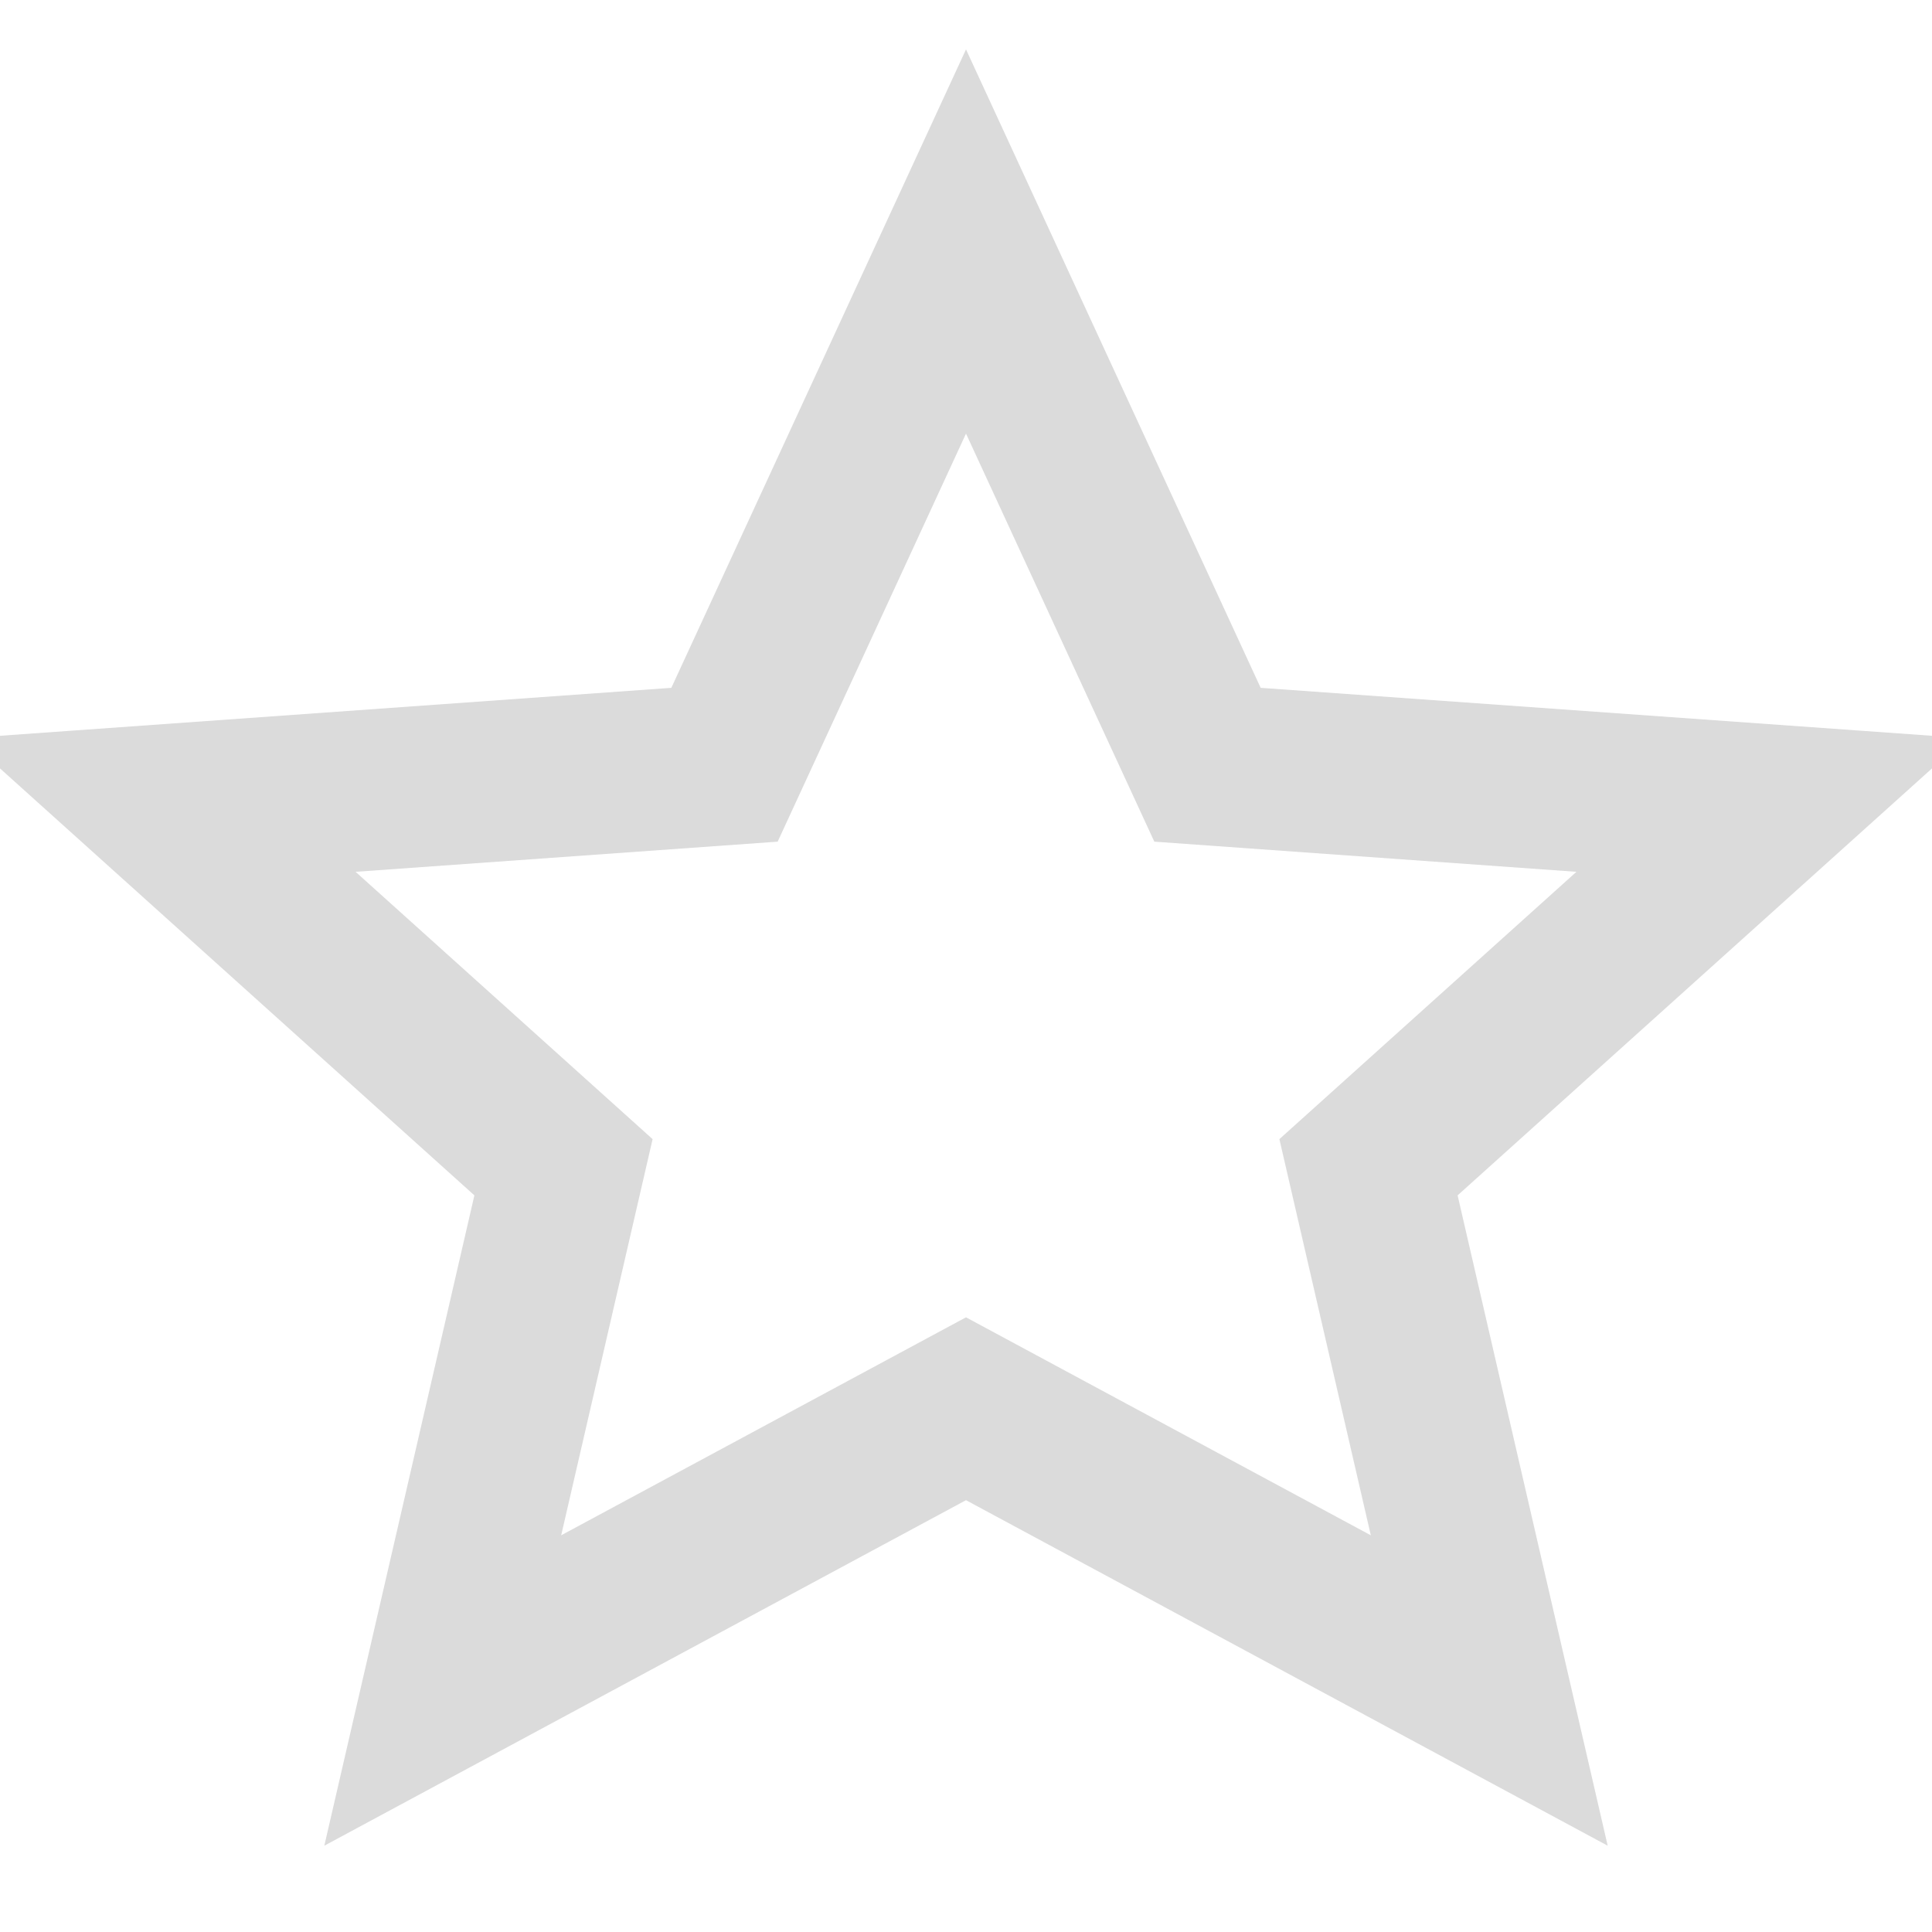
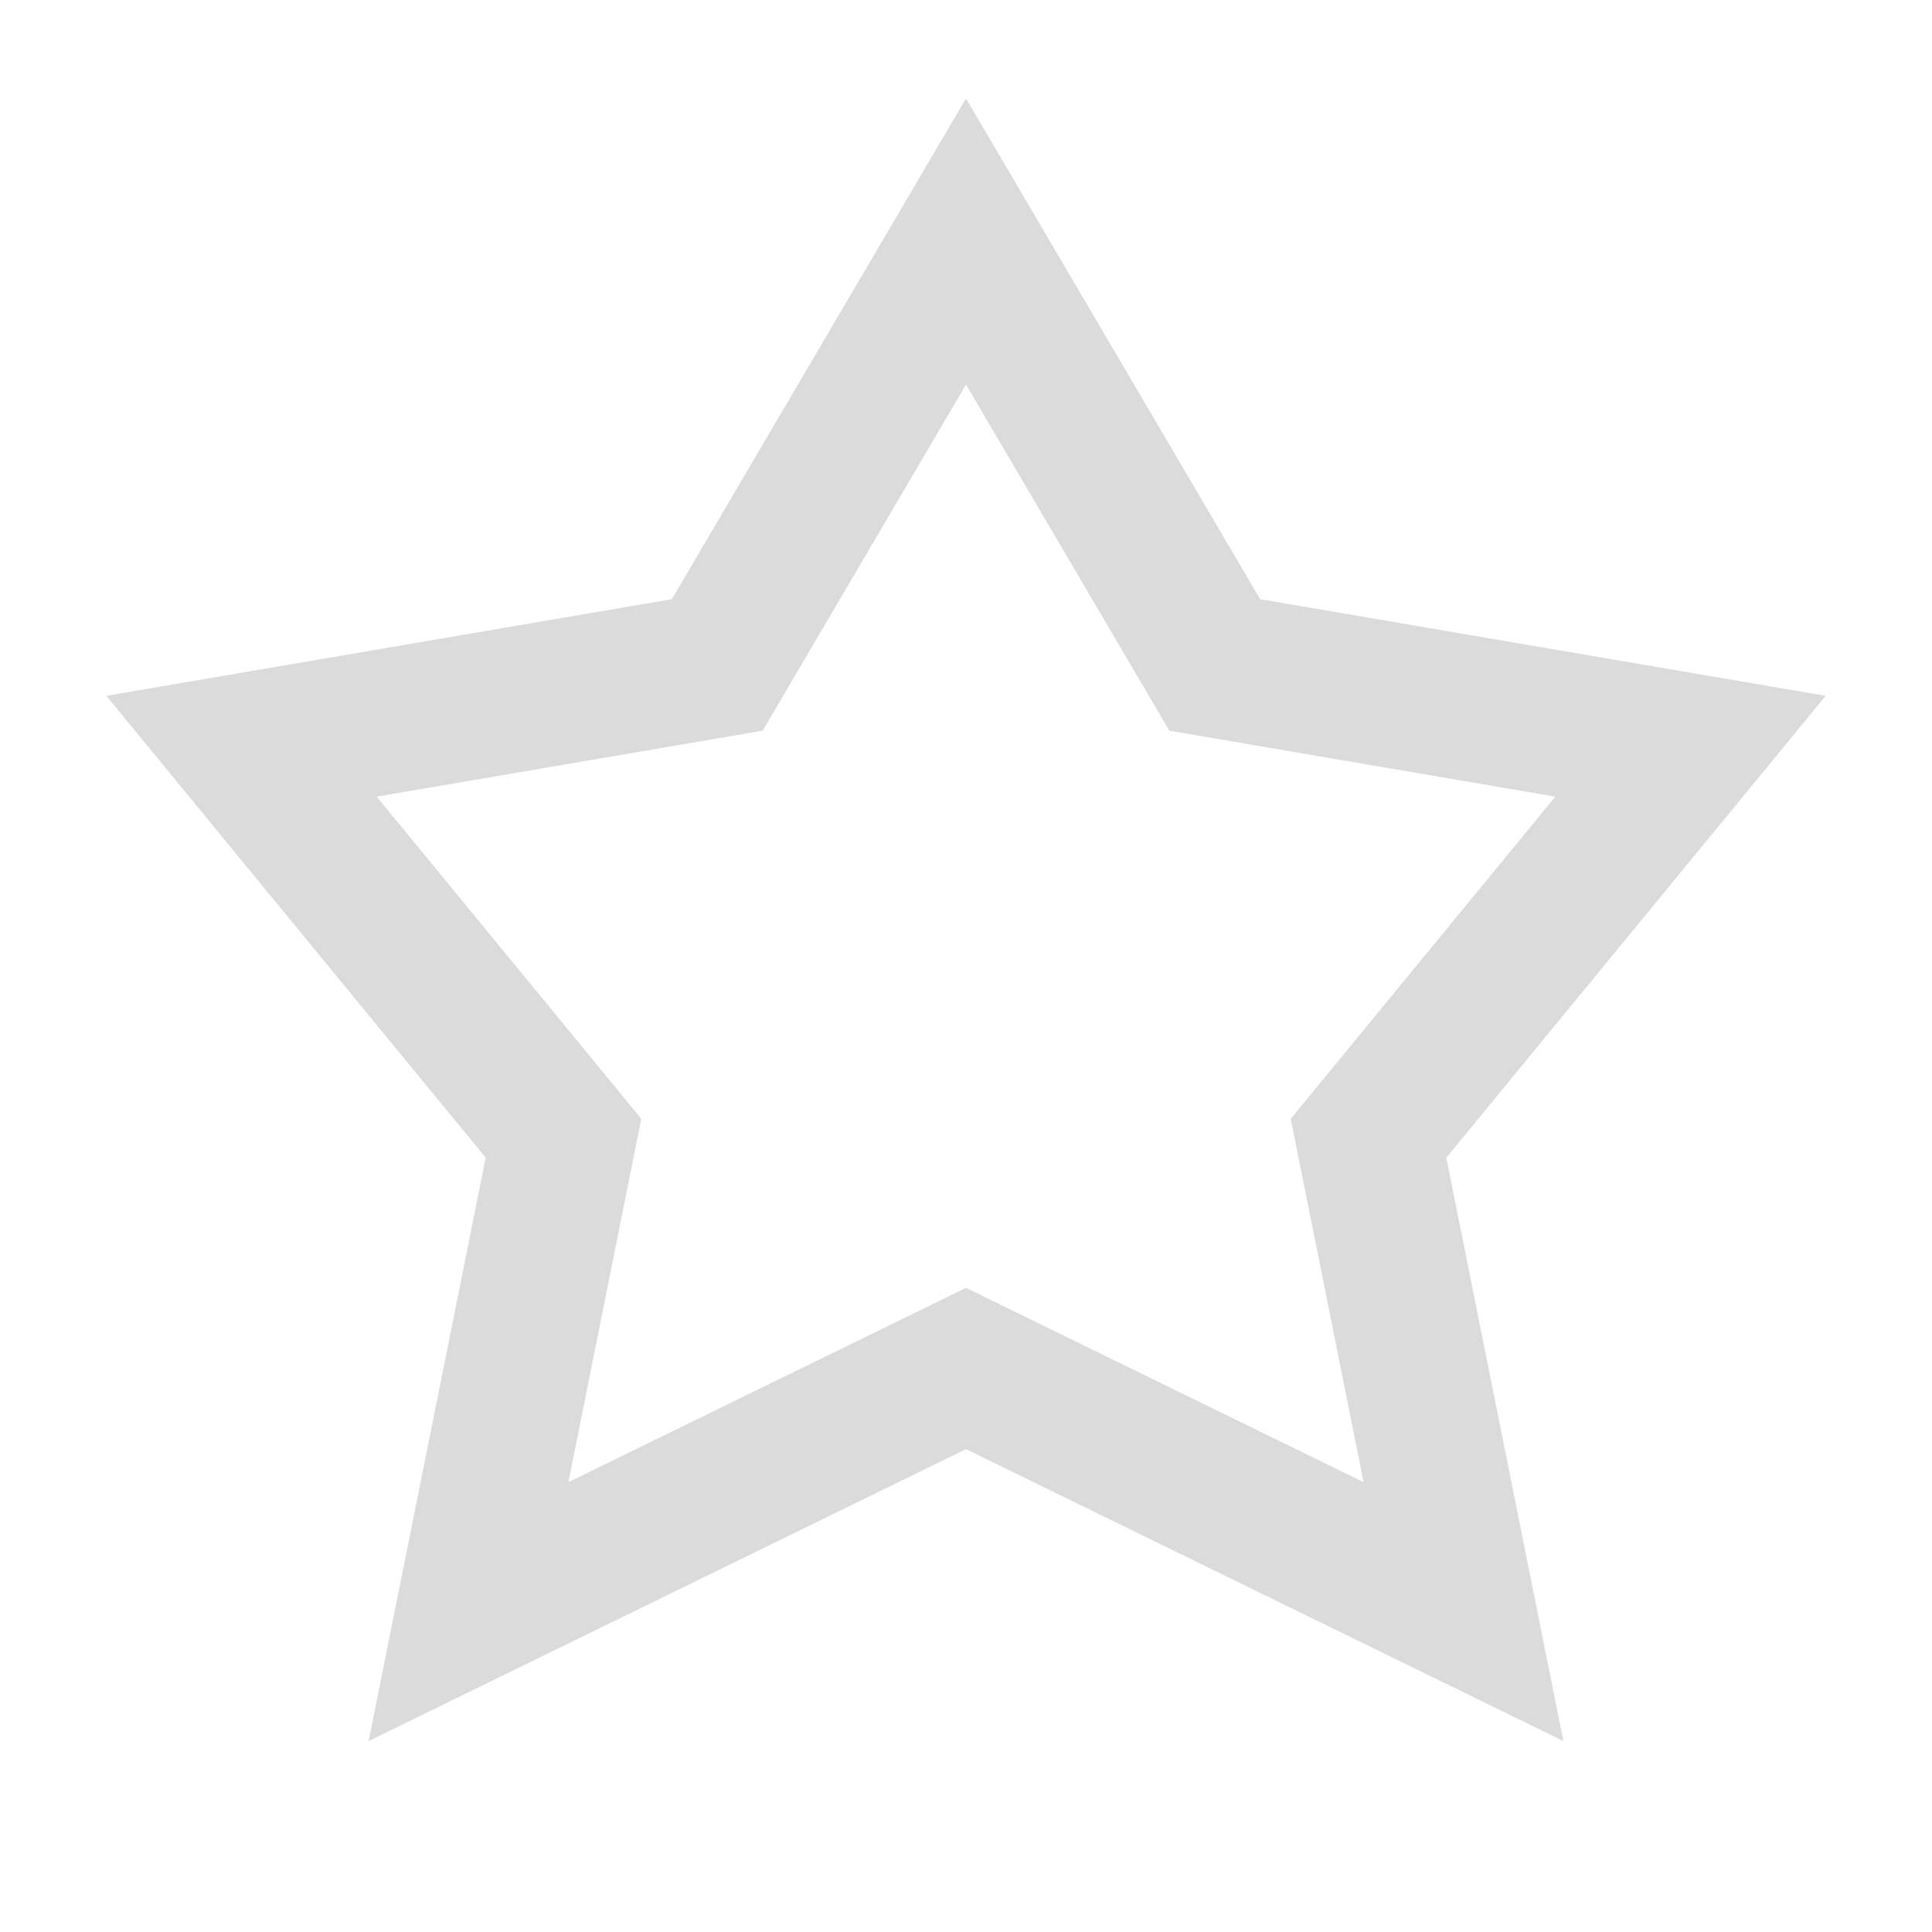
<svg xmlns="http://www.w3.org/2000/svg" width="24" height="24" viewBox="0 0 24 24" fill="none">
-   <polygon points="12,3 15,9.5 22,10 17,14.5 18.5,21 12,17.5 5.5,21 7,14.5 2,10 9,9.5" stroke="#bdbdbd" stroke-width="2" fill="none" opacity="0.55" />
+   <polygon points="12,3 15.09,8.26 21,9.27 17,14.14 18.18,20.02 12,17 5.82,20.02 7,14.14 3,9.27 8.91,8.26" stroke="#bdbdbd" stroke-width="1.8" fill="none" opacity="0.55" />
</svg>
